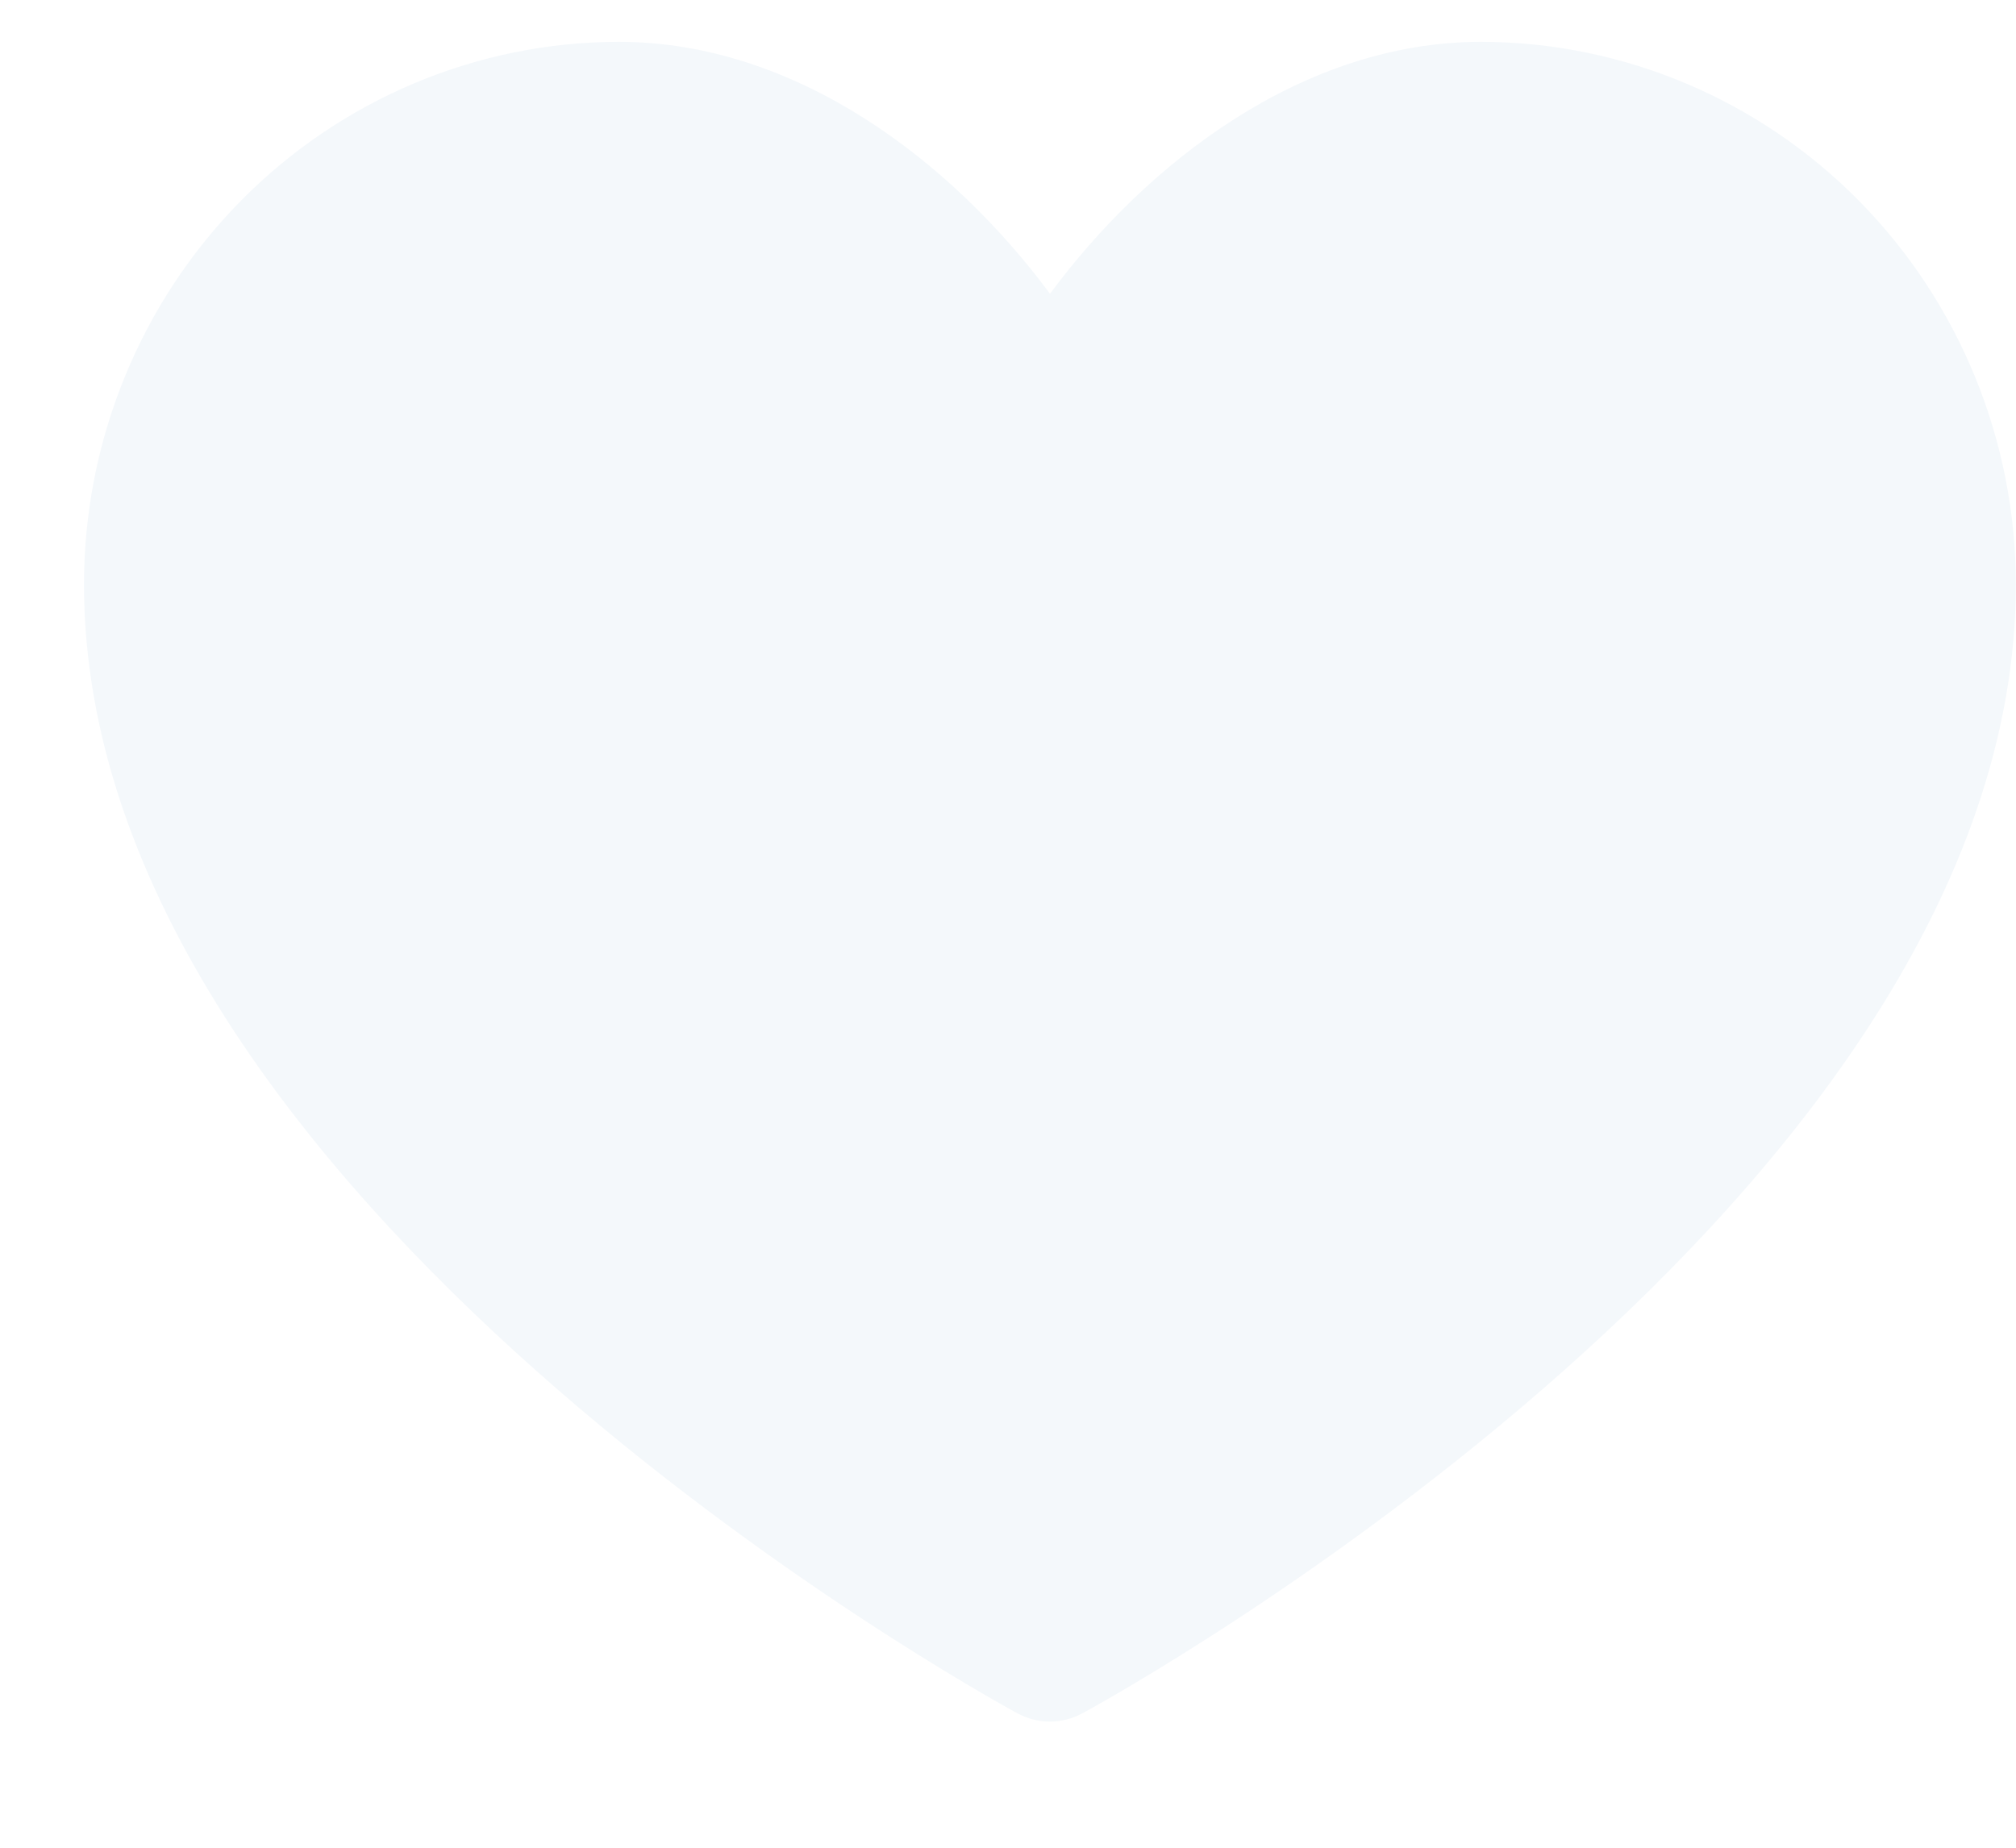
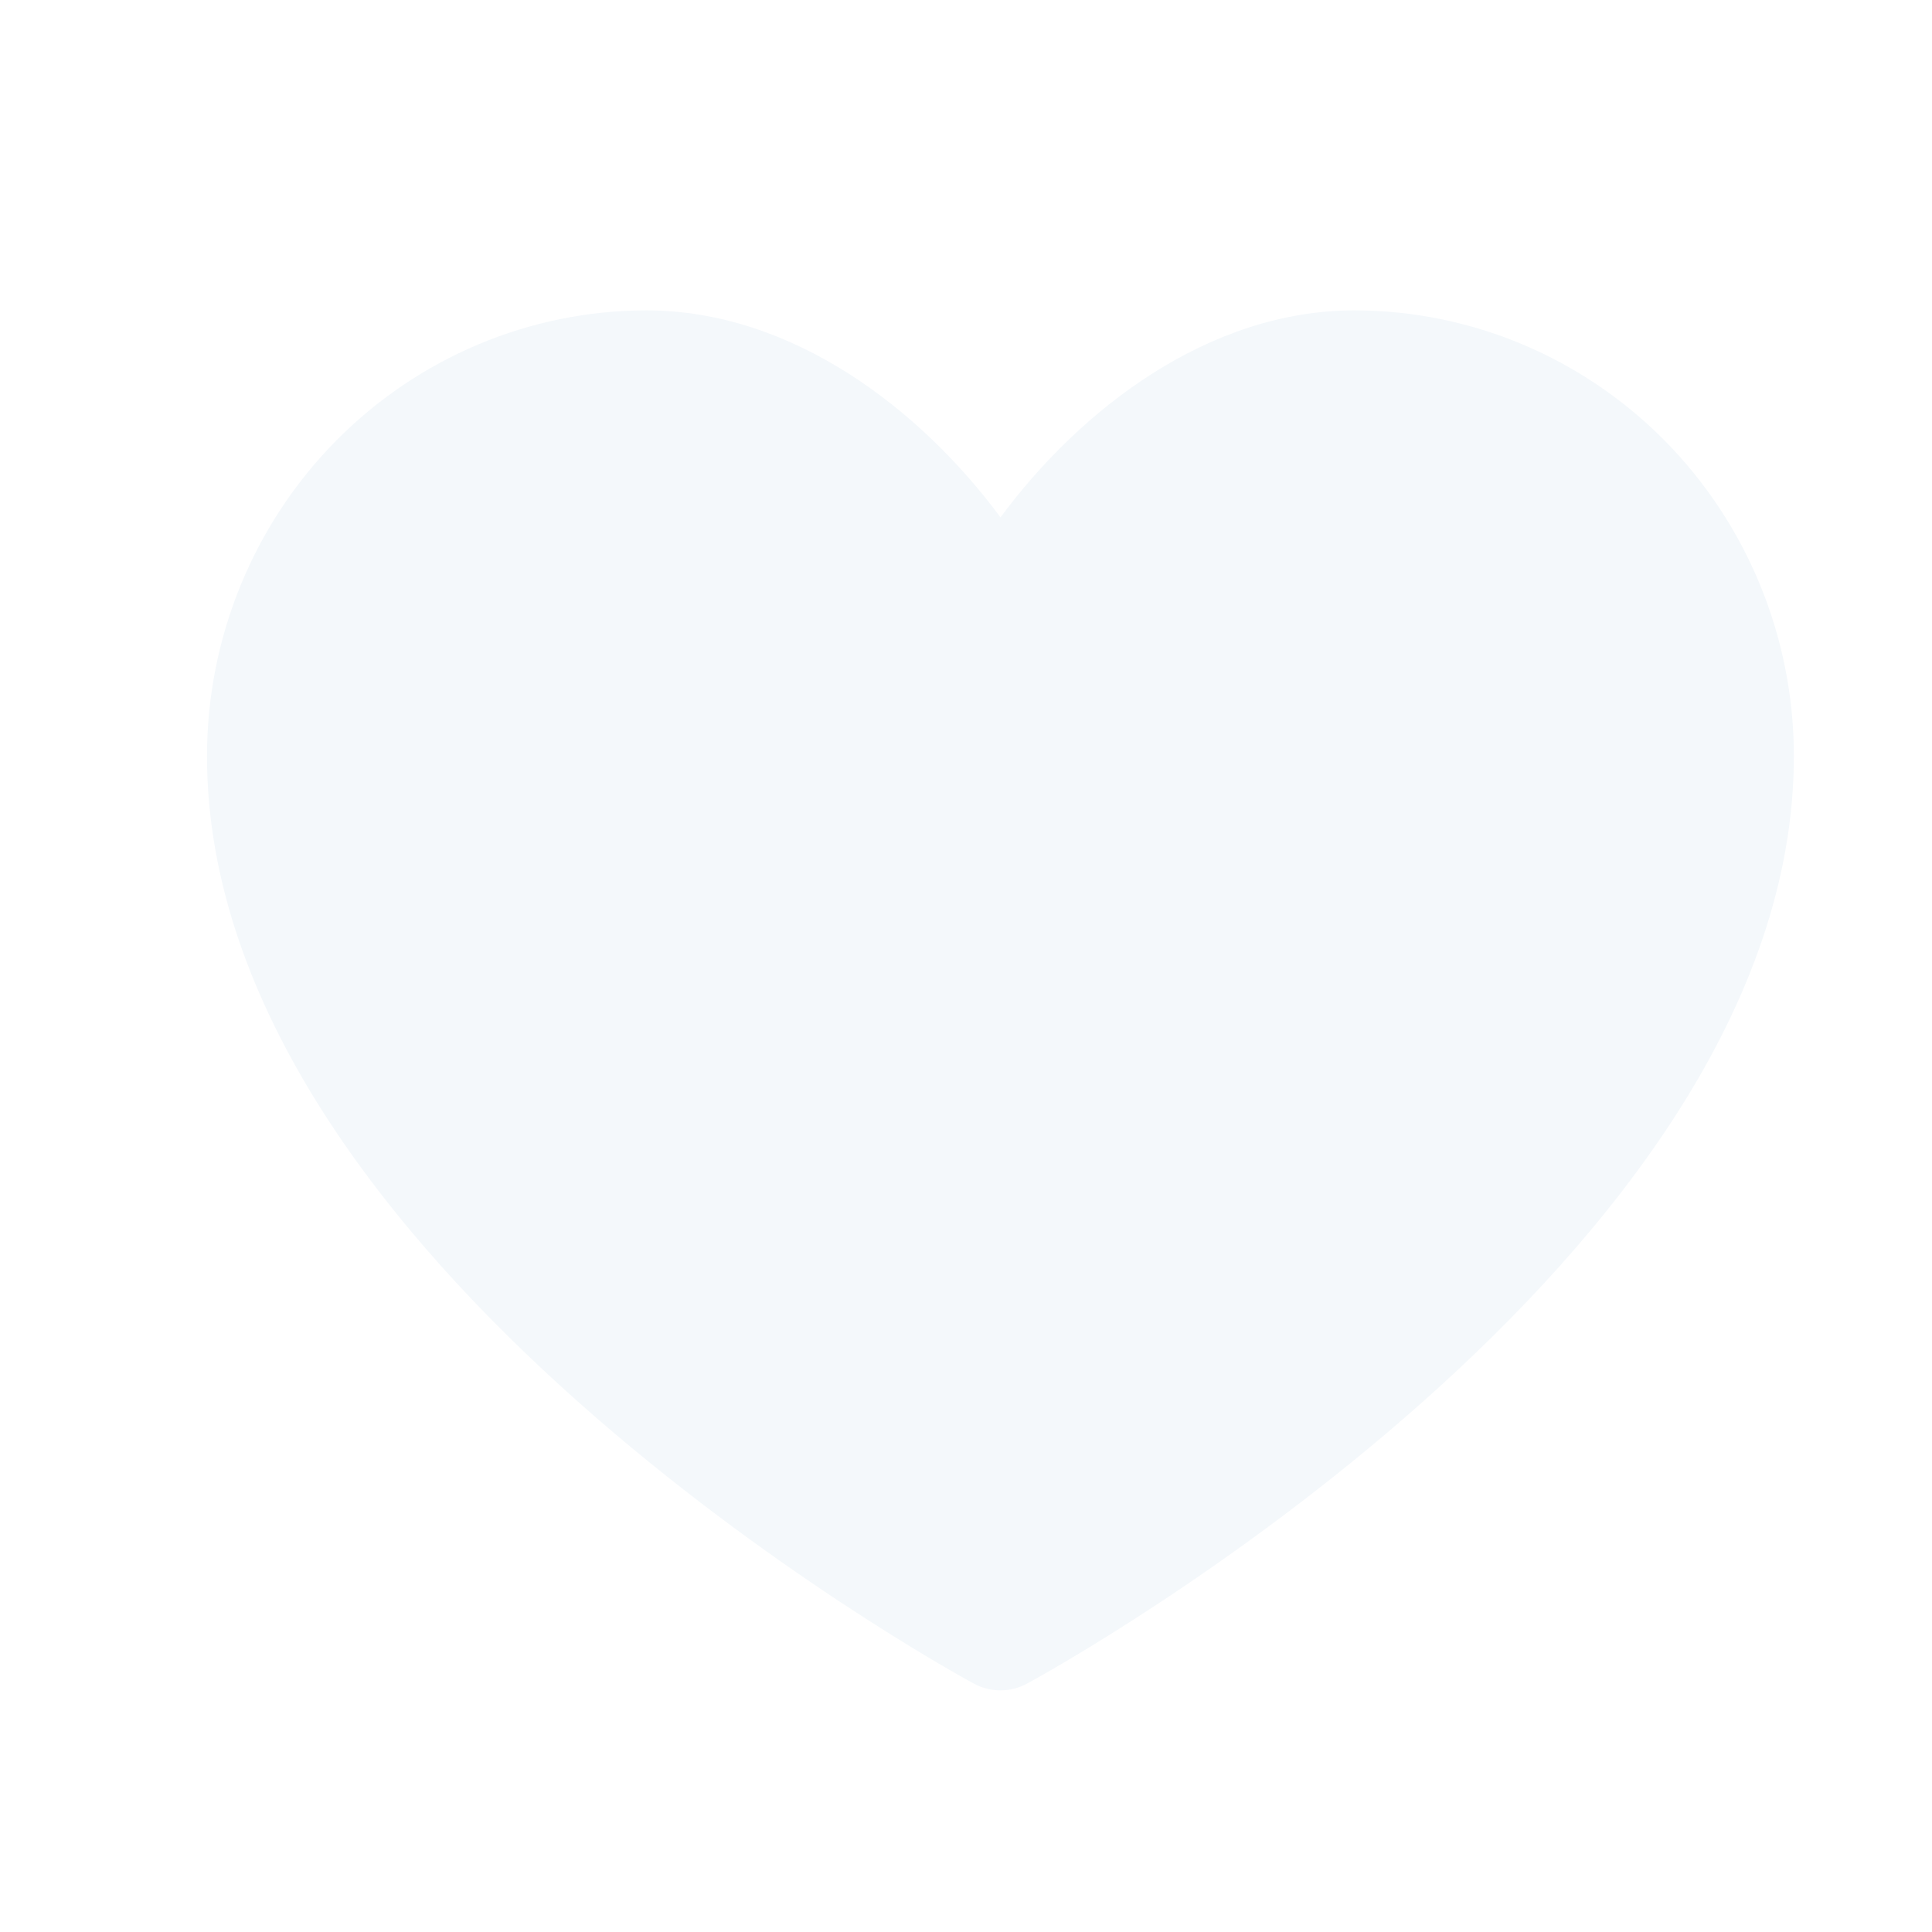
- <svg xmlns="http://www.w3.org/2000/svg" width="12" height="11" viewBox="0 0 12 11" fill="none">
-   <path d="M8.816 0.249C7.756 0.249 6.828 0.967 6.25 1.749C5.671 0.967 4.743 0.249 3.683 0.249C2.839 0.25 2.03 0.591 1.433 1.196C0.836 1.802 0.5 2.623 0.5 3.479C0.5 7.126 5.828 10.077 6.055 10.199C6.115 10.232 6.182 10.249 6.25 10.249C6.317 10.249 6.384 10.232 6.444 10.199C6.671 10.077 11.999 7.126 11.999 3.479C11.999 2.623 11.663 1.802 11.066 1.196C10.469 0.591 9.66 0.25 8.816 0.249Z" fill="#F4F8FB" />
+ <svg xmlns="http://www.w3.org/2000/svg" width="14" height="14" viewBox="0 0 14 14" fill="none">
+   <path d="M9.816 2.249C8.756 2.249 7.828 2.967 7.25 3.749C6.671 2.967 5.743 2.249 4.683 2.249C3.839 2.25 3.03 2.591 2.433 3.196C1.836 3.802 1.5 4.623 1.5 5.479C1.5 9.126 6.828 12.077 7.055 12.199C7.115 12.232 7.182 12.249 7.25 12.249C7.317 12.249 7.384 12.232 7.444 12.199C7.671 12.077 12.999 9.126 12.999 5.479C12.999 4.623 12.663 3.802 12.066 3.196C11.469 2.591 10.66 2.25 9.816 2.249Z" fill="#F4F8FB" />
</svg>
